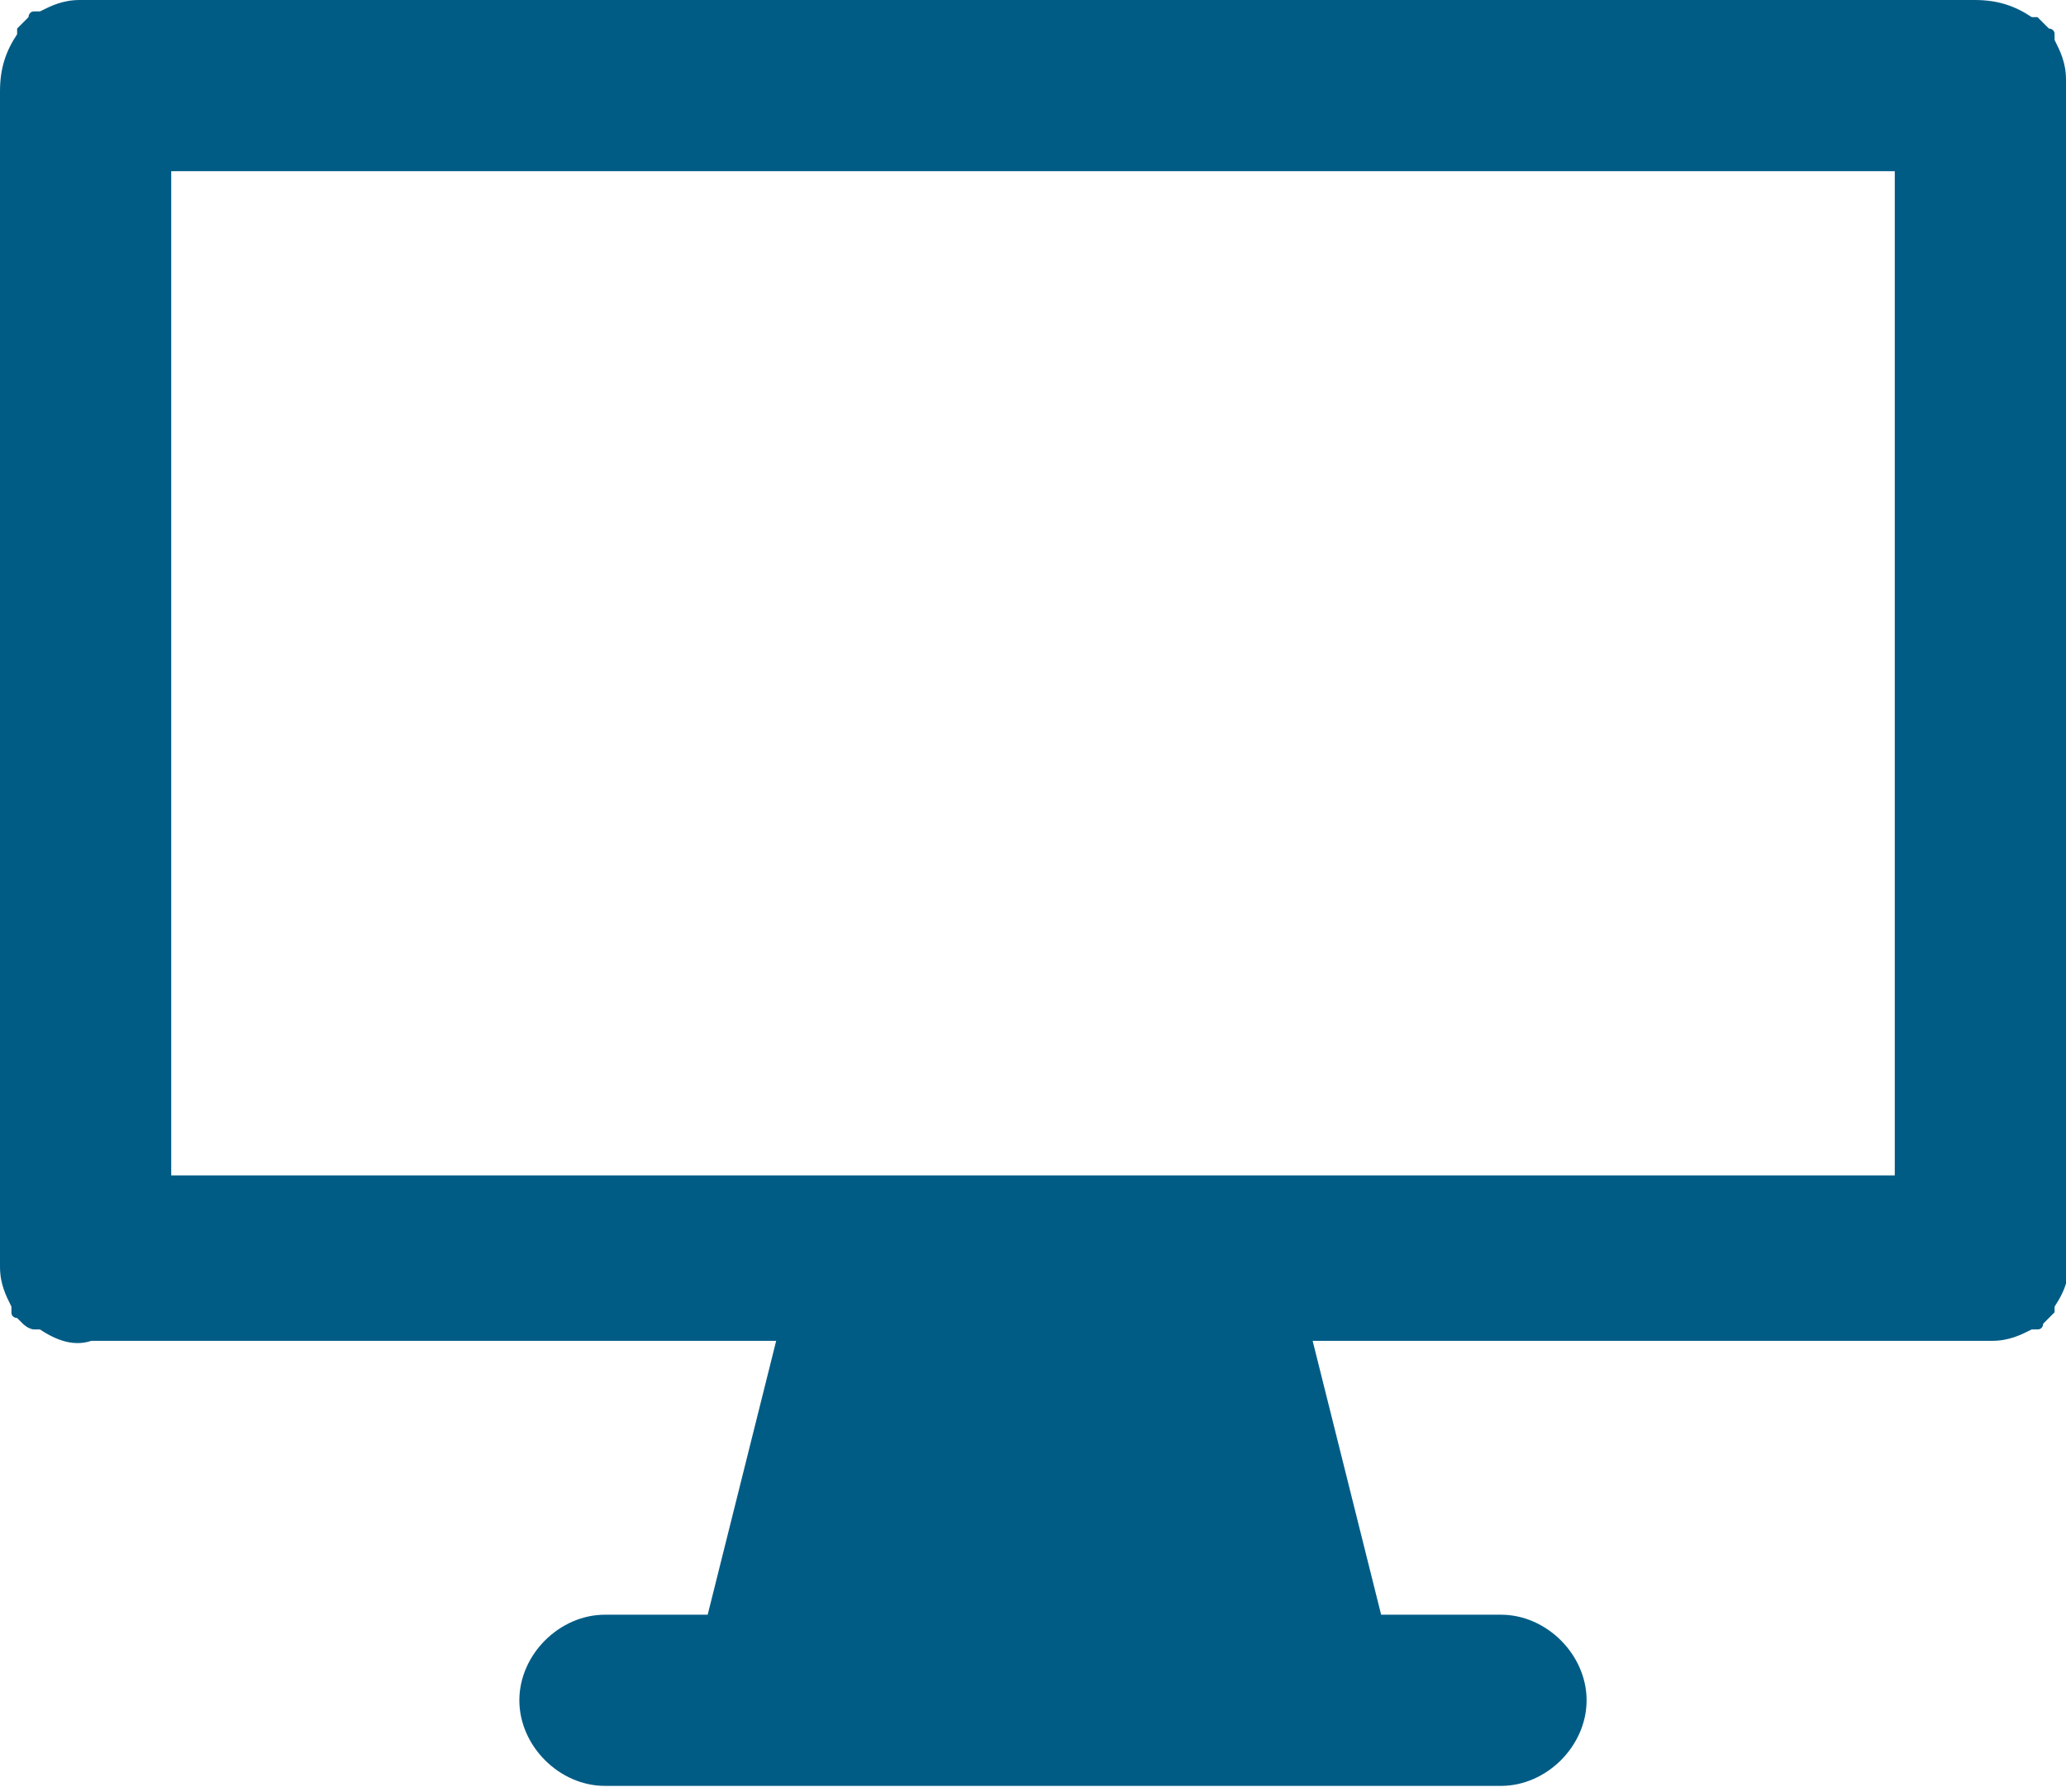
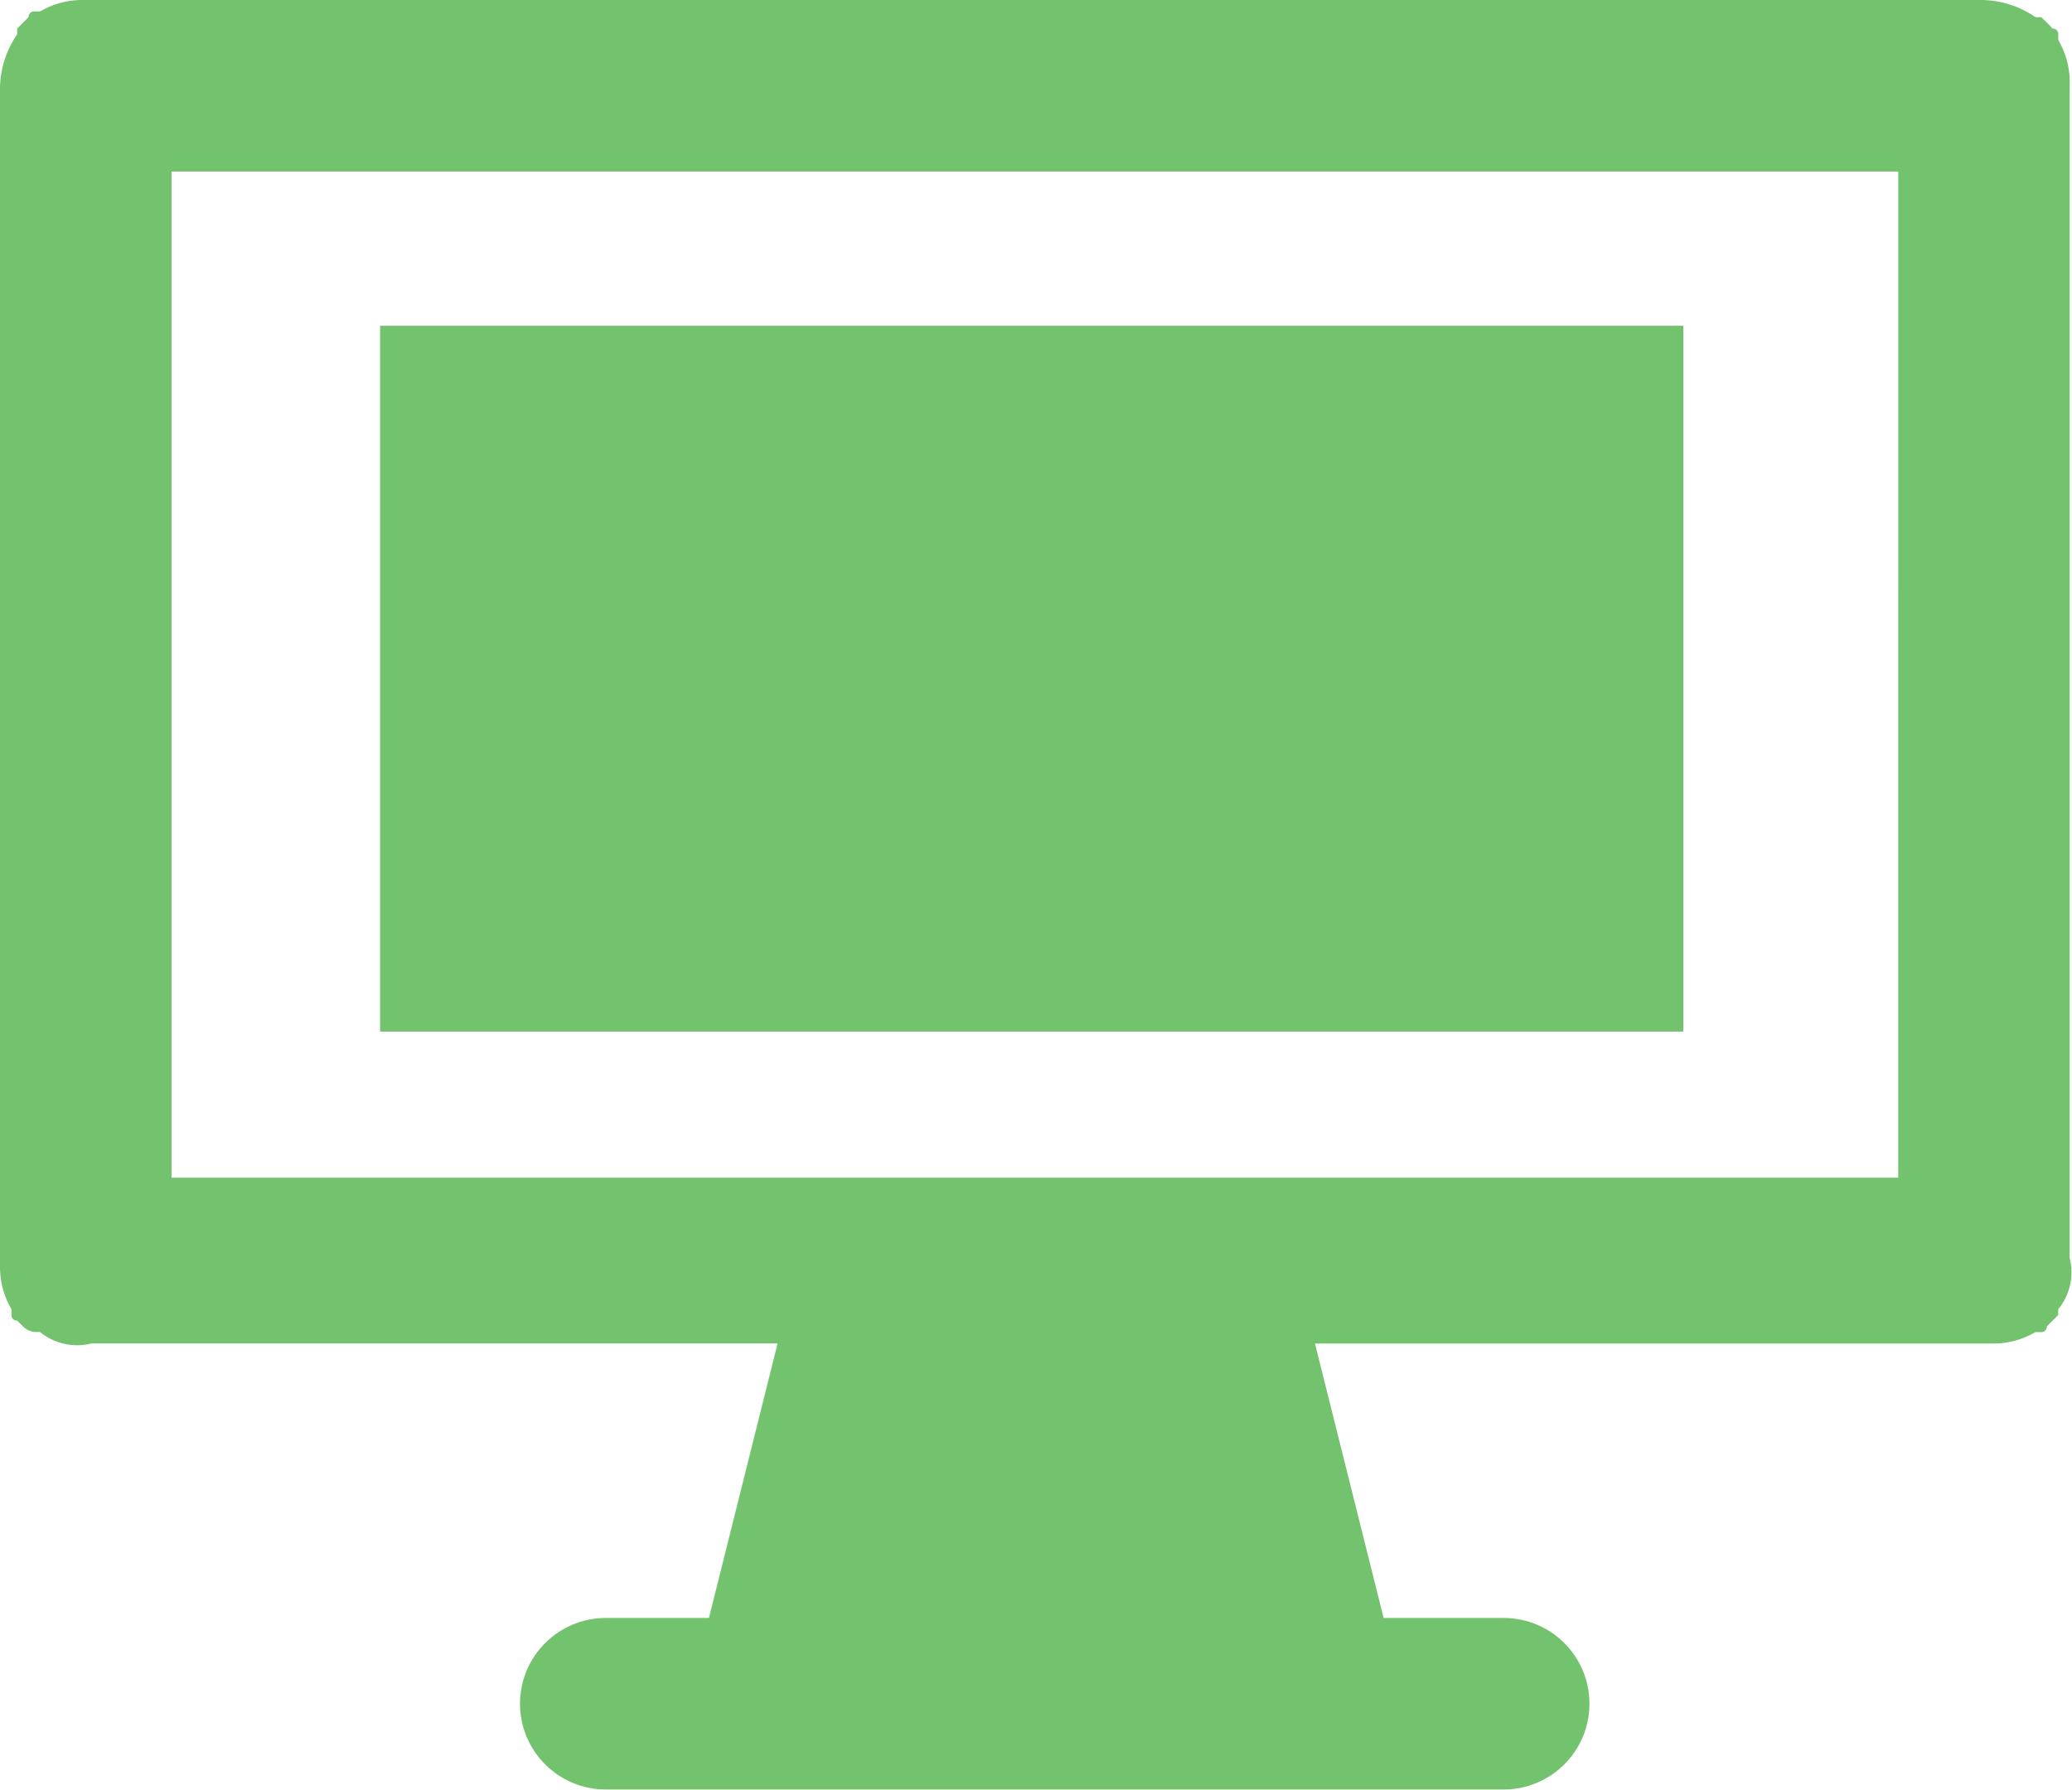
- <svg xmlns="http://www.w3.org/2000/svg" version="1.1" id="Layer_1" x="0px" y="0px" viewBox="0 0 36.2 31.4" style="enable-background:new 0 0 36.2 31.4;" xml:space="preserve">
-   <style type="text/css">
- 	.st0{fill:#005C85;}
- </style>
-   <g>
-     <path class="st0" d="M36.2,1.6c0-0.1,0-0.1,0-0.2c0-0.3-0.1-0.5-0.2-0.7c0,0,0,0,0-0.1c0-0.1-0.1-0.1-0.1-0.1c0,0-0.1-0.1-0.1-0.1   c0,0-0.1-0.1-0.1-0.1c0,0,0,0-0.1,0C35.3,0.1,35,0,34.6,0h0H1.6h0C1.5,0,1.5,0,1.4,0C1.1,0,0.9,0.1,0.7,0.2c0,0,0,0-0.1,0   c-0.1,0-0.1,0.1-0.1,0.1c0,0-0.1,0.1-0.1,0.1c0,0-0.1,0.1-0.1,0.1c0,0,0,0,0,0.1C0.1,0.9,0,1.2,0,1.6v0V22v0c0,0.1,0,0.1,0,0.2   c0,0.3,0.1,0.5,0.2,0.7c0,0,0,0,0,0.1c0,0.1,0.1,0.1,0.1,0.1c0,0,0.1,0.1,0.1,0.1c0,0,0.1,0.1,0.2,0.1c0,0,0,0,0.1,0   c0.3,0.2,0.6,0.3,0.9,0.2h0h12l-1.2,4.8h-1.8c-0.8,0-1.5,0.7-1.5,1.5s0.7,1.5,1.5,1.5h3c0,0,0,0,0,0h9.4c0,0,0,0,0,0h3.3   c0.8,0,1.5-0.7,1.5-1.5s-0.7-1.5-1.5-1.5h-2.1l-1.2-4.8h11.7h0c0.1,0,0.1,0,0.2,0c0.3,0,0.5-0.1,0.7-0.2c0,0,0,0,0.1,0   c0.1,0,0.1-0.1,0.1-0.1c0,0,0.1-0.1,0.1-0.1c0,0,0.1-0.1,0.1-0.1c0,0,0,0,0-0.1c0.2-0.3,0.3-0.6,0.2-0.9c0,0,0,0,0,0L36.2,1.6   C36.2,1.6,36.2,1.6,36.2,1.6z M33.2,20.6H3V3h30.2V20.6z" />
+ <svg xmlns="http://www.w3.org/2000/svg" width="38.158" height="32.957" viewBox="0 0 38.158 32.957">
+   <defs>
+     <style>.a{fill:#73c26d;}</style>
+   </defs>
+   <g transform="translate(-781 -1978)">
+     <g transform="translate(781 1978)">
+       <path class="a" d="M38.116,1.685V1.474a1.522,1.522,0,0,0-.211-.737V.632A.1.1,0,0,0,37.8.526L37.7.421,37.59.316h-.105A1.779,1.779,0,0,0,36.432,0H1.474A1.522,1.522,0,0,0,.737.211H.632A.1.1,0,0,0,.526.316L.421.421.316.526V.632A1.779,1.779,0,0,0,0,1.685H0v21.48H0v.211a1.522,1.522,0,0,0,.211.737v.105a.1.1,0,0,0,.105.105l.105.105a.368.368,0,0,0,.211.105H.737a1.074,1.074,0,0,0,.948.211H14.32L13.056,29.8h-1.9a1.579,1.579,0,1,0,0,3.159H27.692a1.579,1.579,0,0,0,0-3.159H25.481l-1.264-5.054h12.53a1.522,1.522,0,0,0,.737-.211h.105a.1.1,0,0,0,.105-.105l.105-.105.105-.105v-.105a1.074,1.074,0,0,0,.211-.948h0V1.685ZM34.958,21.691H3.159V3.159h31.8Z" />
+     </g>
+     <rect class="a" width="24" height="13" transform="translate(788 1984)" />
  </g>
</svg>
